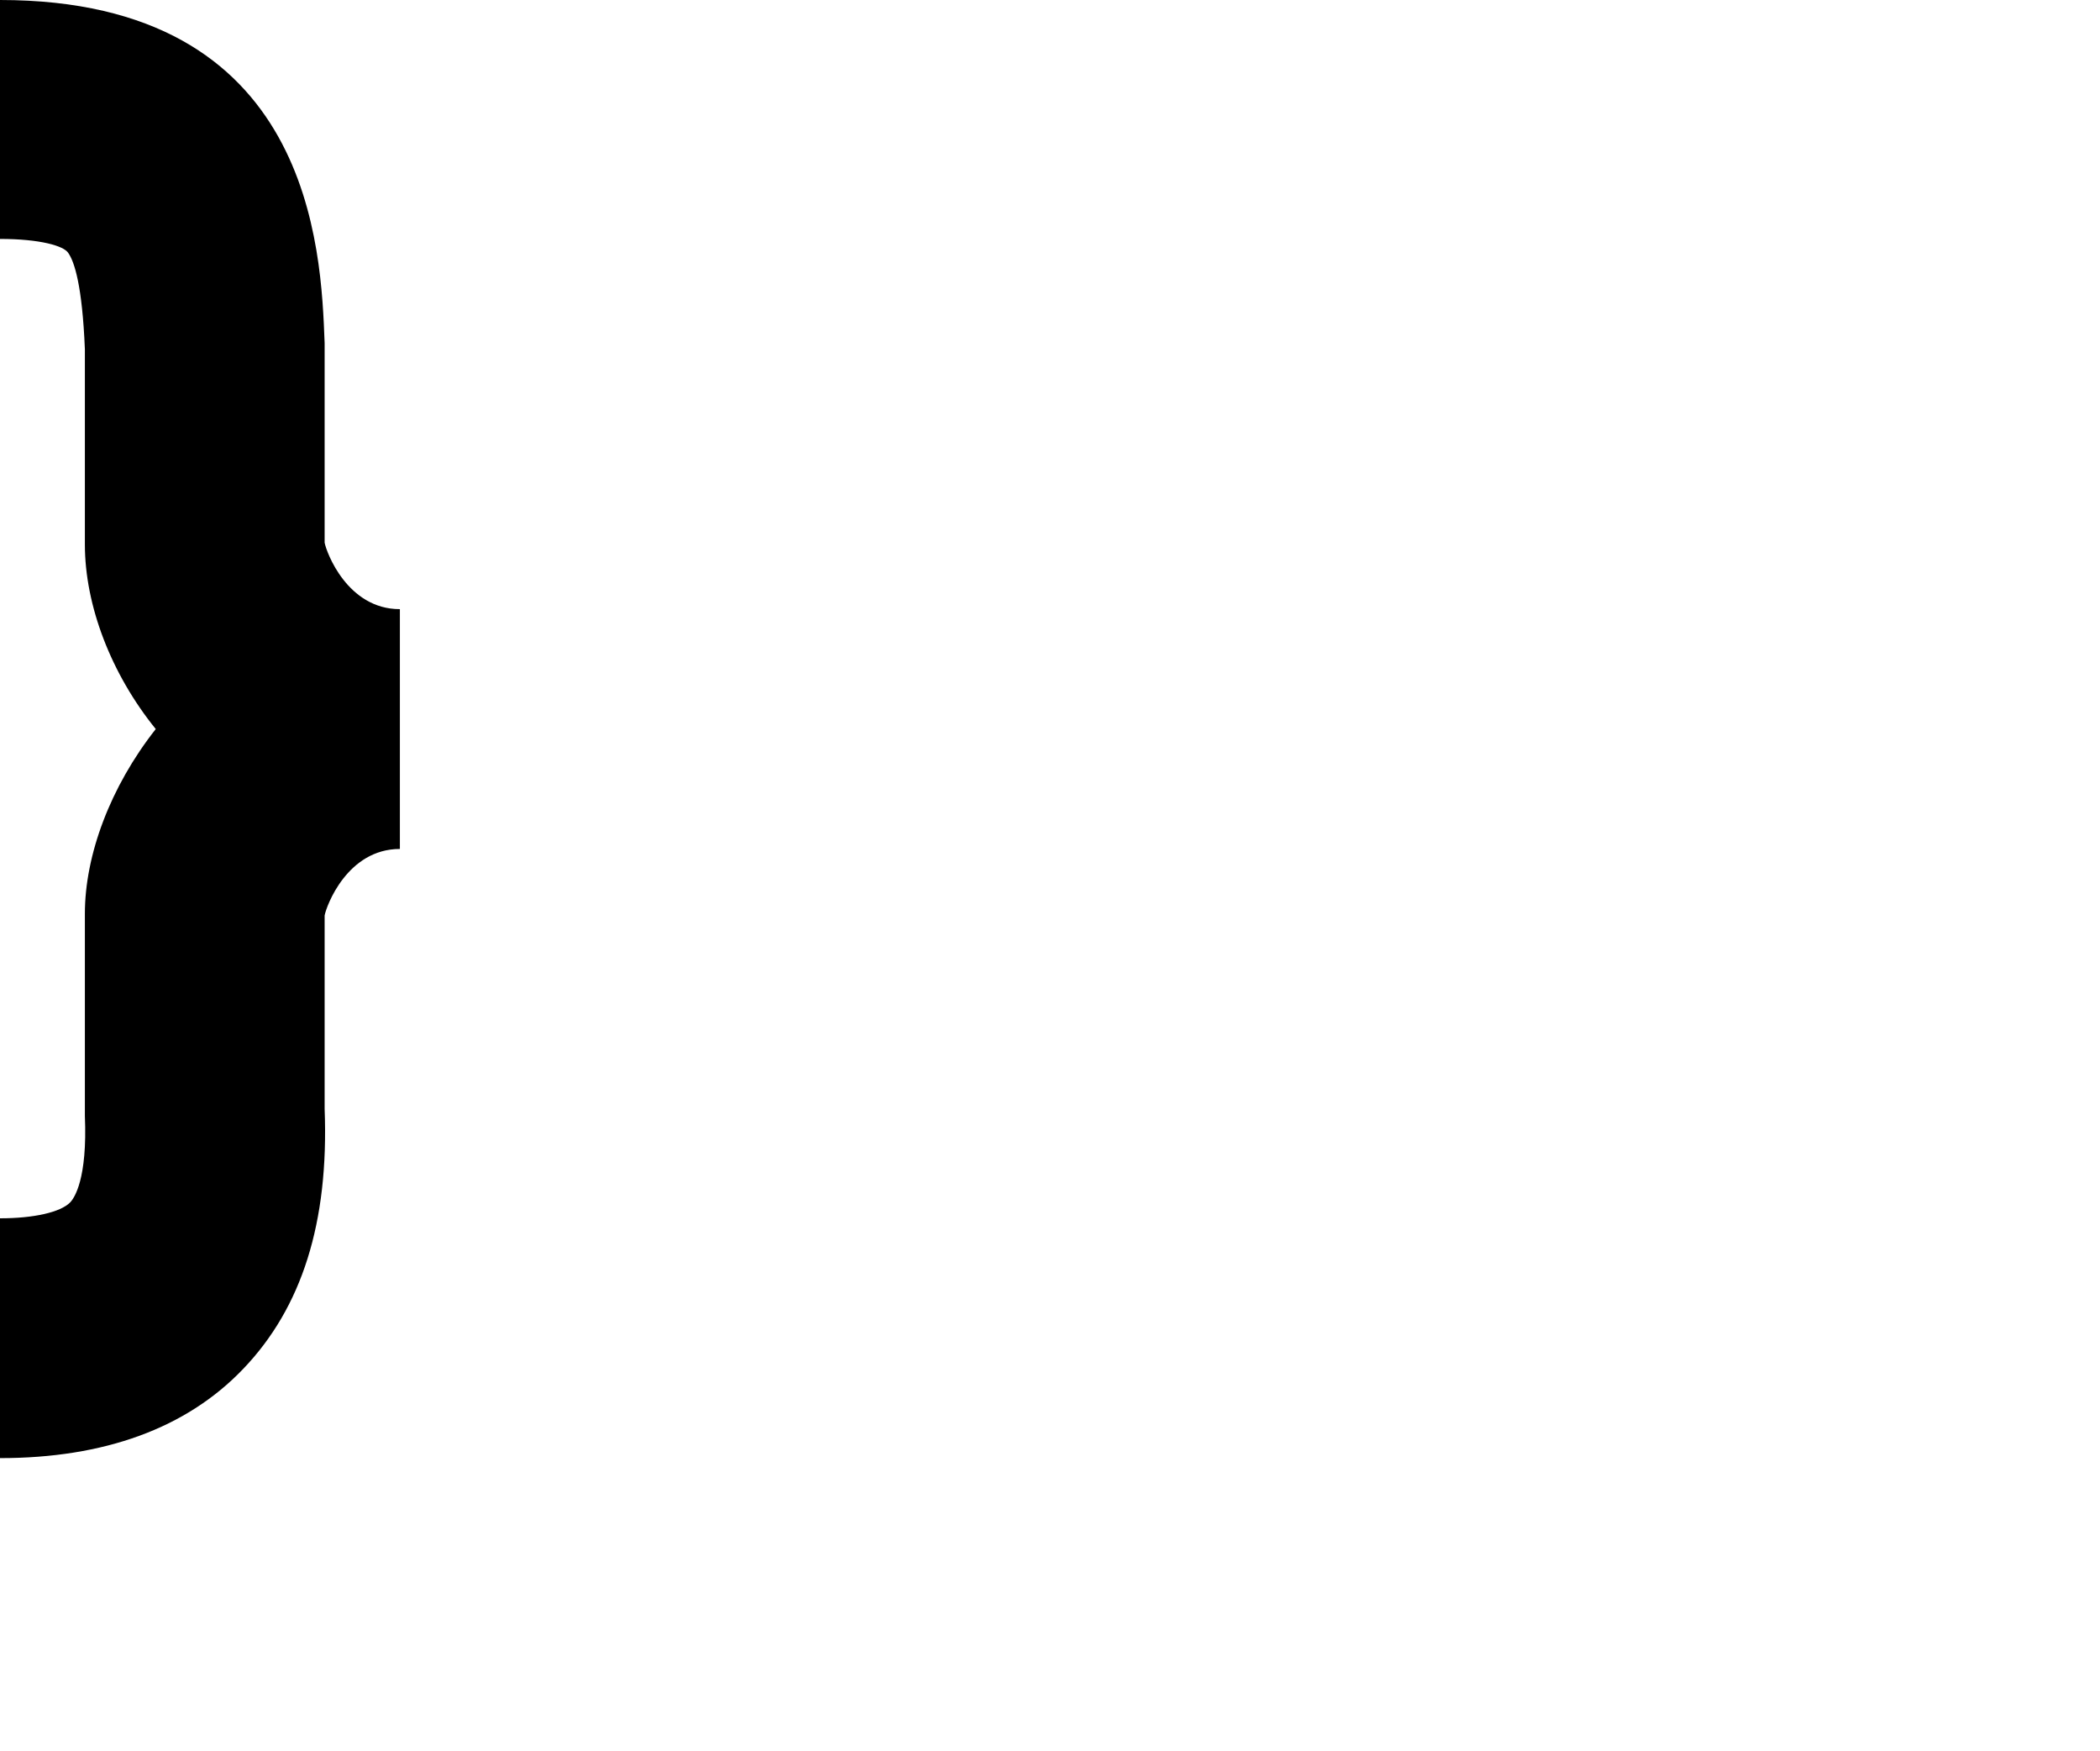
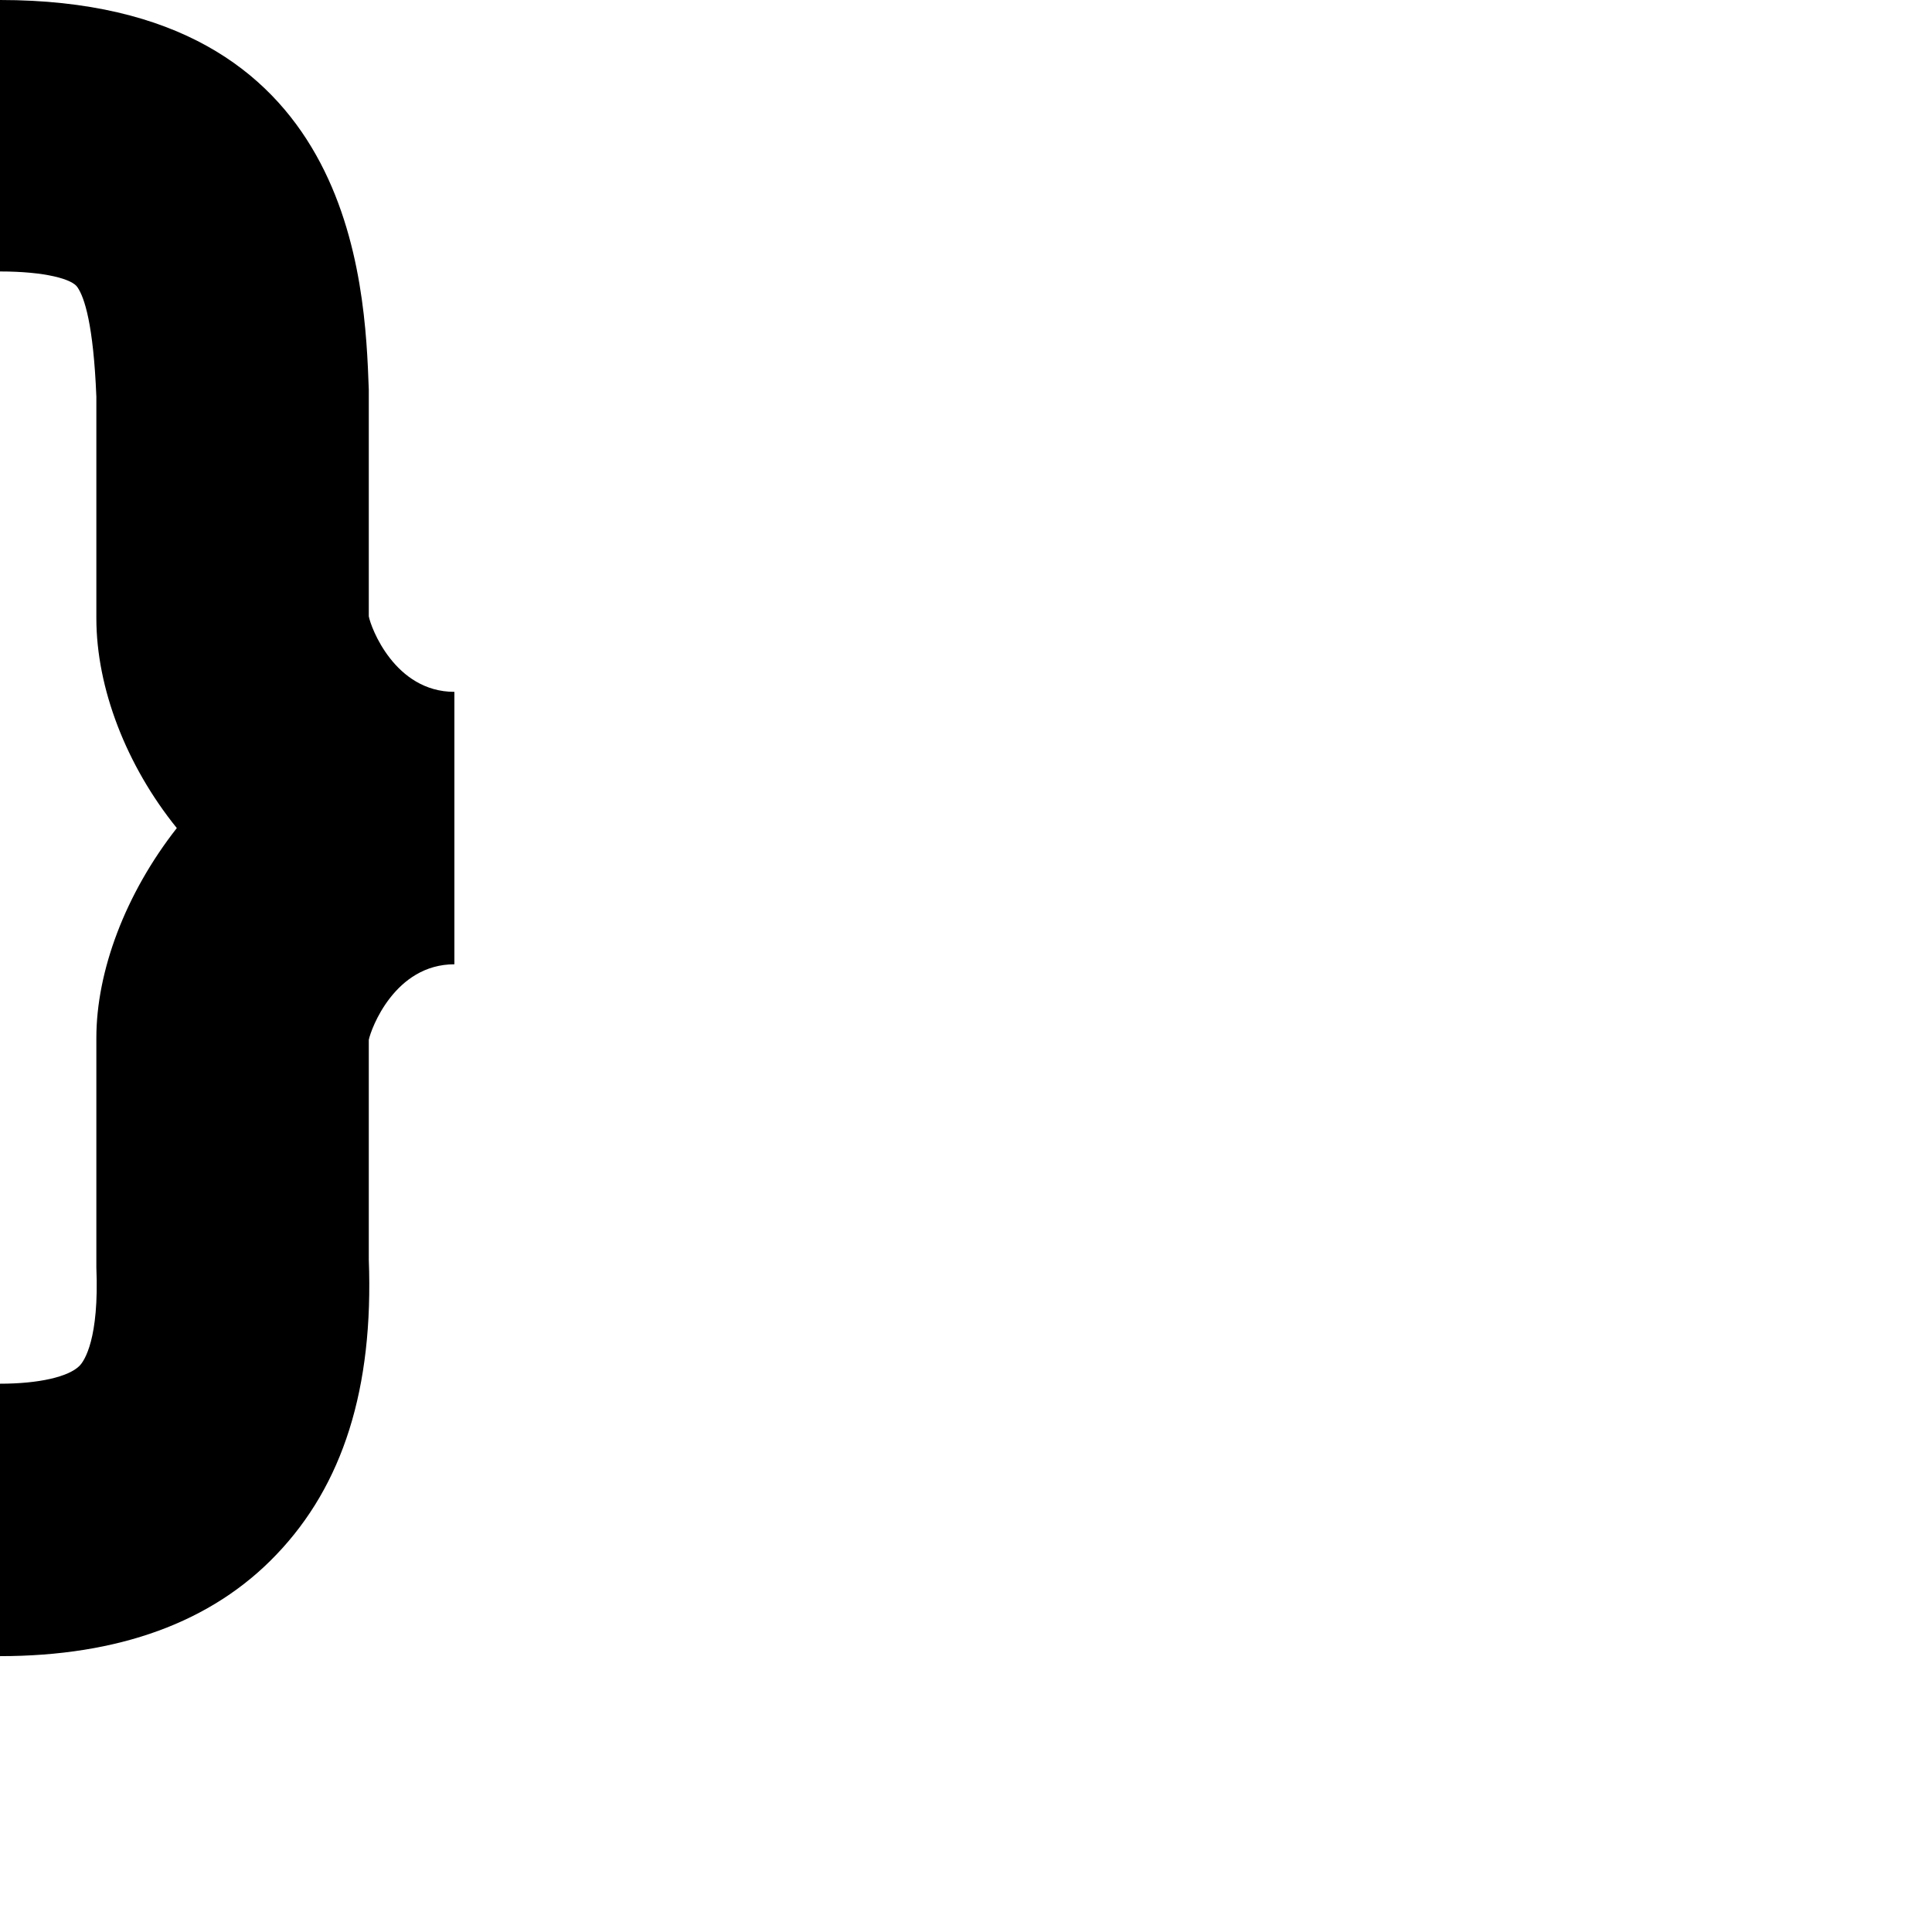
- <svg xmlns="http://www.w3.org/2000/svg" version="1.1" viewBox="0,0,240,200">
-   <path d="M0,166.6v-27.4c3.9,0,6.9-0.7,8-1.8c0.5-0.5,2-2.7,1.7-9.9l0-0.6v-22.5c0-6.7,2.9-14.5,8.1-21.1C12.7,77,9.7,69.2,9.7,62.2  V39.9c-0.3-7.3-1.2-10-1.9-11c-0.5-0.8-3.2-1.6-7.8-1.6V0c35.7,0,36.7,28.5,37.1,39.2l0,0.5V62c0.2,1.1,2.6,7.6,8.6,7.6V97  c-6,0-8.4,6.5-8.6,7.6v22.1c0.5,13-2.6,22.7-9.3,29.7C21.3,163.2,11.9,166.6,0,166.6z" />
+ <svg xmlns="http://www.w3.org/2000/svg" version="1.1" id="Layer_1" x="0px" y="0px" viewBox="0 0 790 790" style="enable-background:new 0 0 790 790;" xml:space="preserve">
+   <g>
+     <path d="M0,677.2V565.8c15.9,0,28-2.8,32.5-7.3c2-2,8.1-11,6.9-40.2v-2.4v-91.5c0-27.2,11.8-58.9,32.9-85.8   c-20.7-25.6-32.9-57.3-32.9-85.8v-90.6c-1.2-29.7-4.9-40.6-7.7-44.7c-2-3.3-13-6.5-31.7-6.5V0c145.1,0,149.2,115.8,150.8,159.3v2   V252c0.8,4.5,10.6,30.9,35,30.9v111.4c-24.4,0-34.1,26.4-35,30.9V515c2,52.8-10.6,92.3-37.8,120.7C86.6,663.4,48.4,677.2,0,677.2z" />
+   </g>
</svg>
